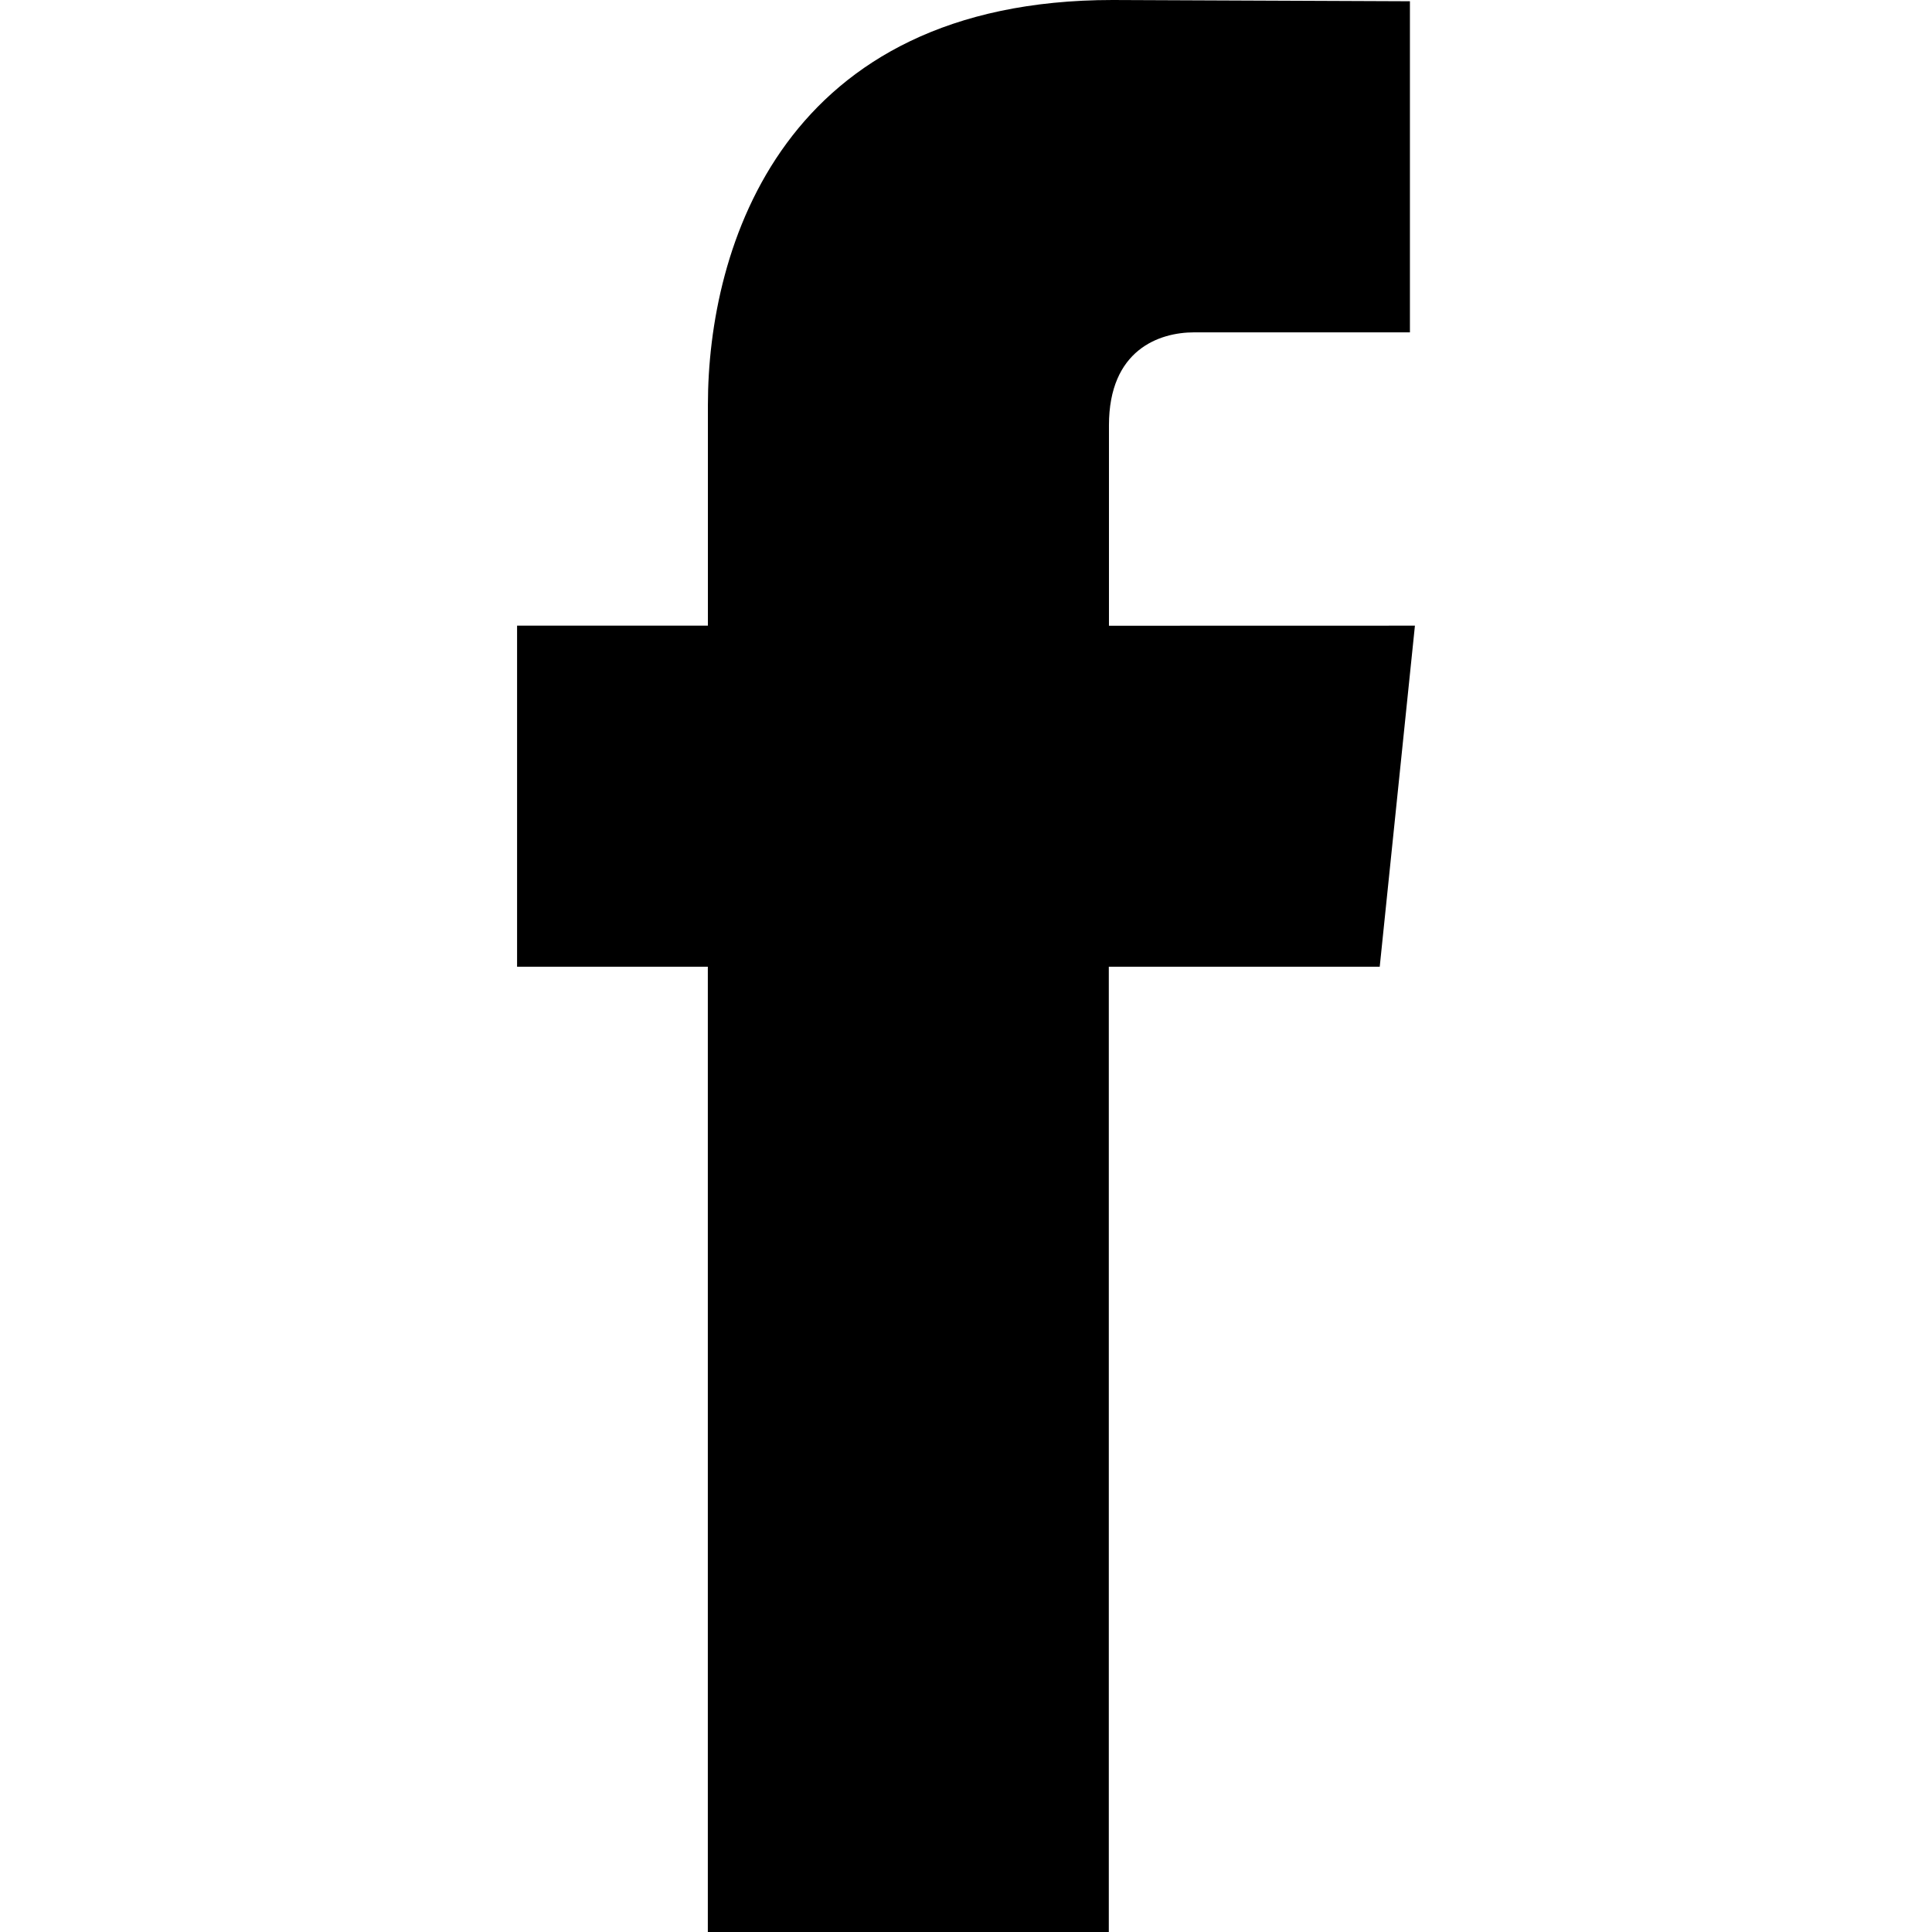
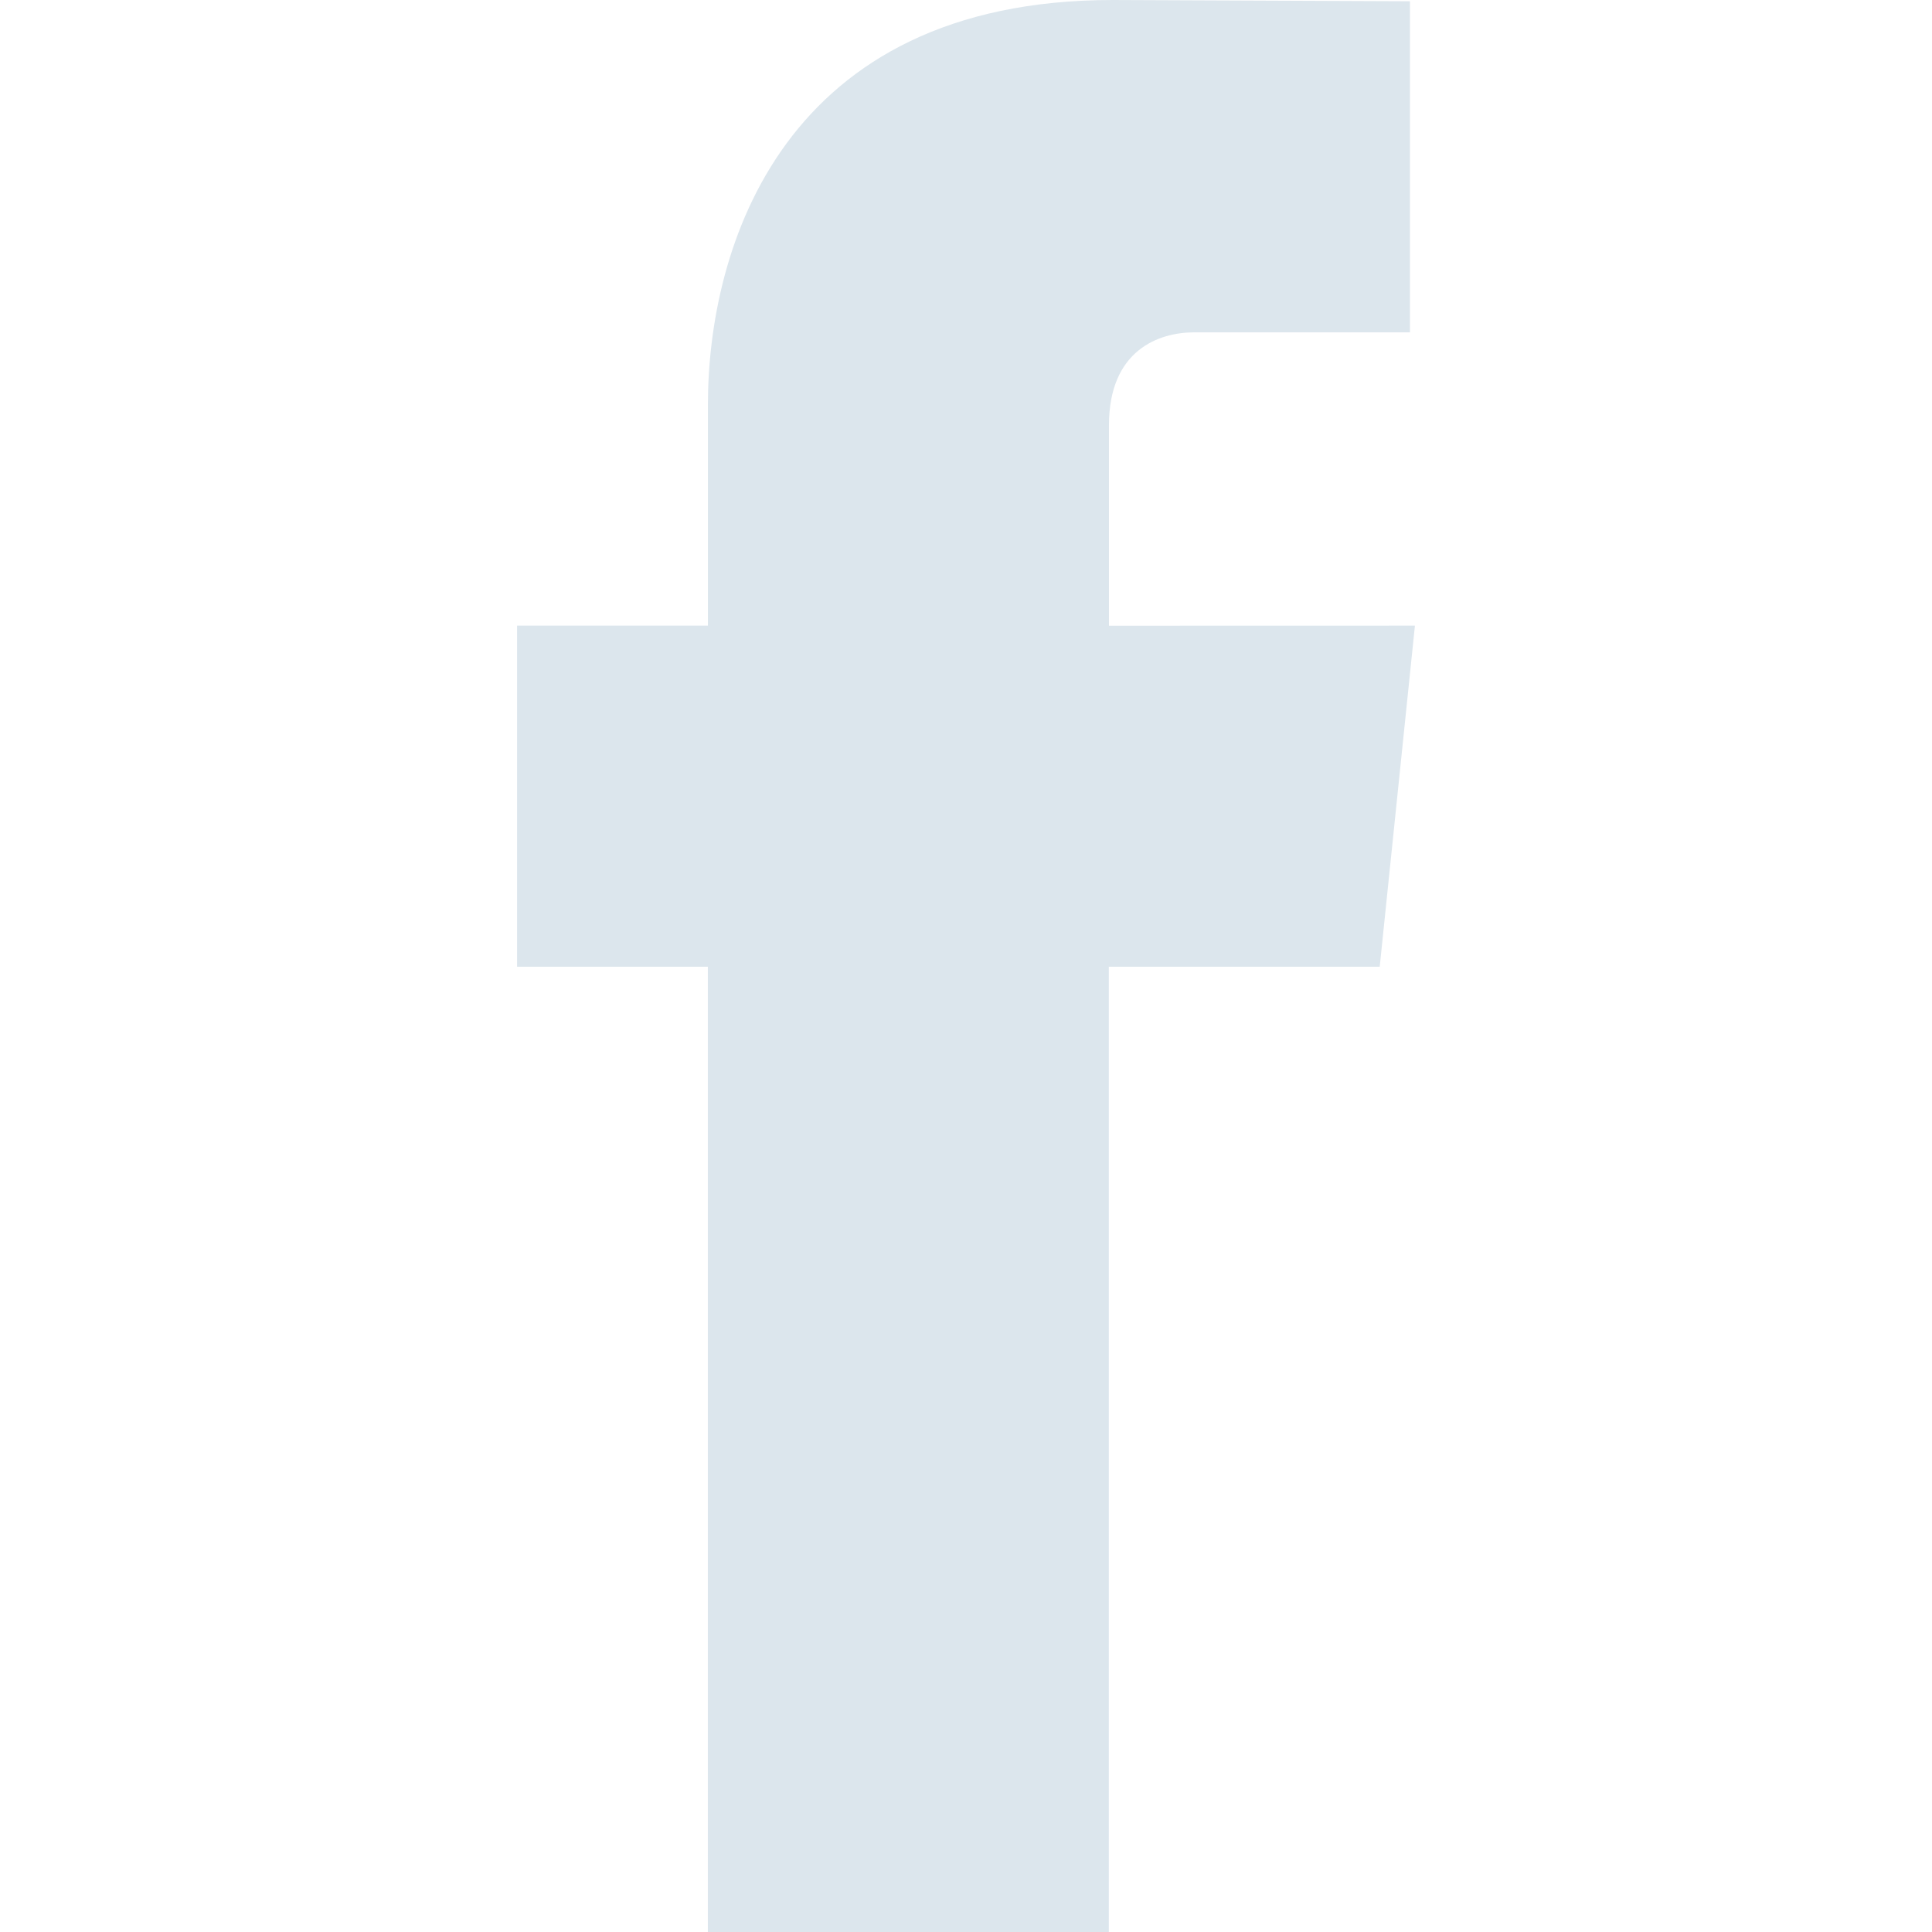
- <svg xmlns="http://www.w3.org/2000/svg" version="1.1" id="Capa_1" x="0px" y="0px" width="24px" height="24px" viewBox="0 0 26.293 26.293" style="enable-background:new 0 0 26.293 26.293;" xml:space="preserve">
+ <svg xmlns="http://www.w3.org/2000/svg" version="1.1" id="Capa_1" x="0px" y="0px" width="24px" height="24px" viewBox="0 0 26.293 26.293" style="enable-background:new 0 0 26.293 26.293;" xml:space="preserve" fill="#dce6ed">
  <g>
    <path d="M19.256,8.515l-0.479,4.641h-3.687c0,5.888,0,13.137,0,13.137H9.633c0,0,0-7.178,0-13.137H7.037V8.515h2.597V5.511   C9.634,3.363,10.655,0,15.143,0l4.045,0.017v4.506c0,0-2.459,0-2.936,0c-0.479,0-1.16,0.239-1.16,1.265v2.728L19.256,8.515   L19.256,8.515z" />
  </g>
  <g>
</g>
  <g>
</g>
  <g>
</g>
  <g>
</g>
  <g>
</g>
  <g>
</g>
  <g>
</g>
  <g>
</g>
  <g>
</g>
  <g>
</g>
  <g>
</g>
  <g>
</g>
  <g>
</g>
  <g>
</g>
  <g>
</g>
</svg>
